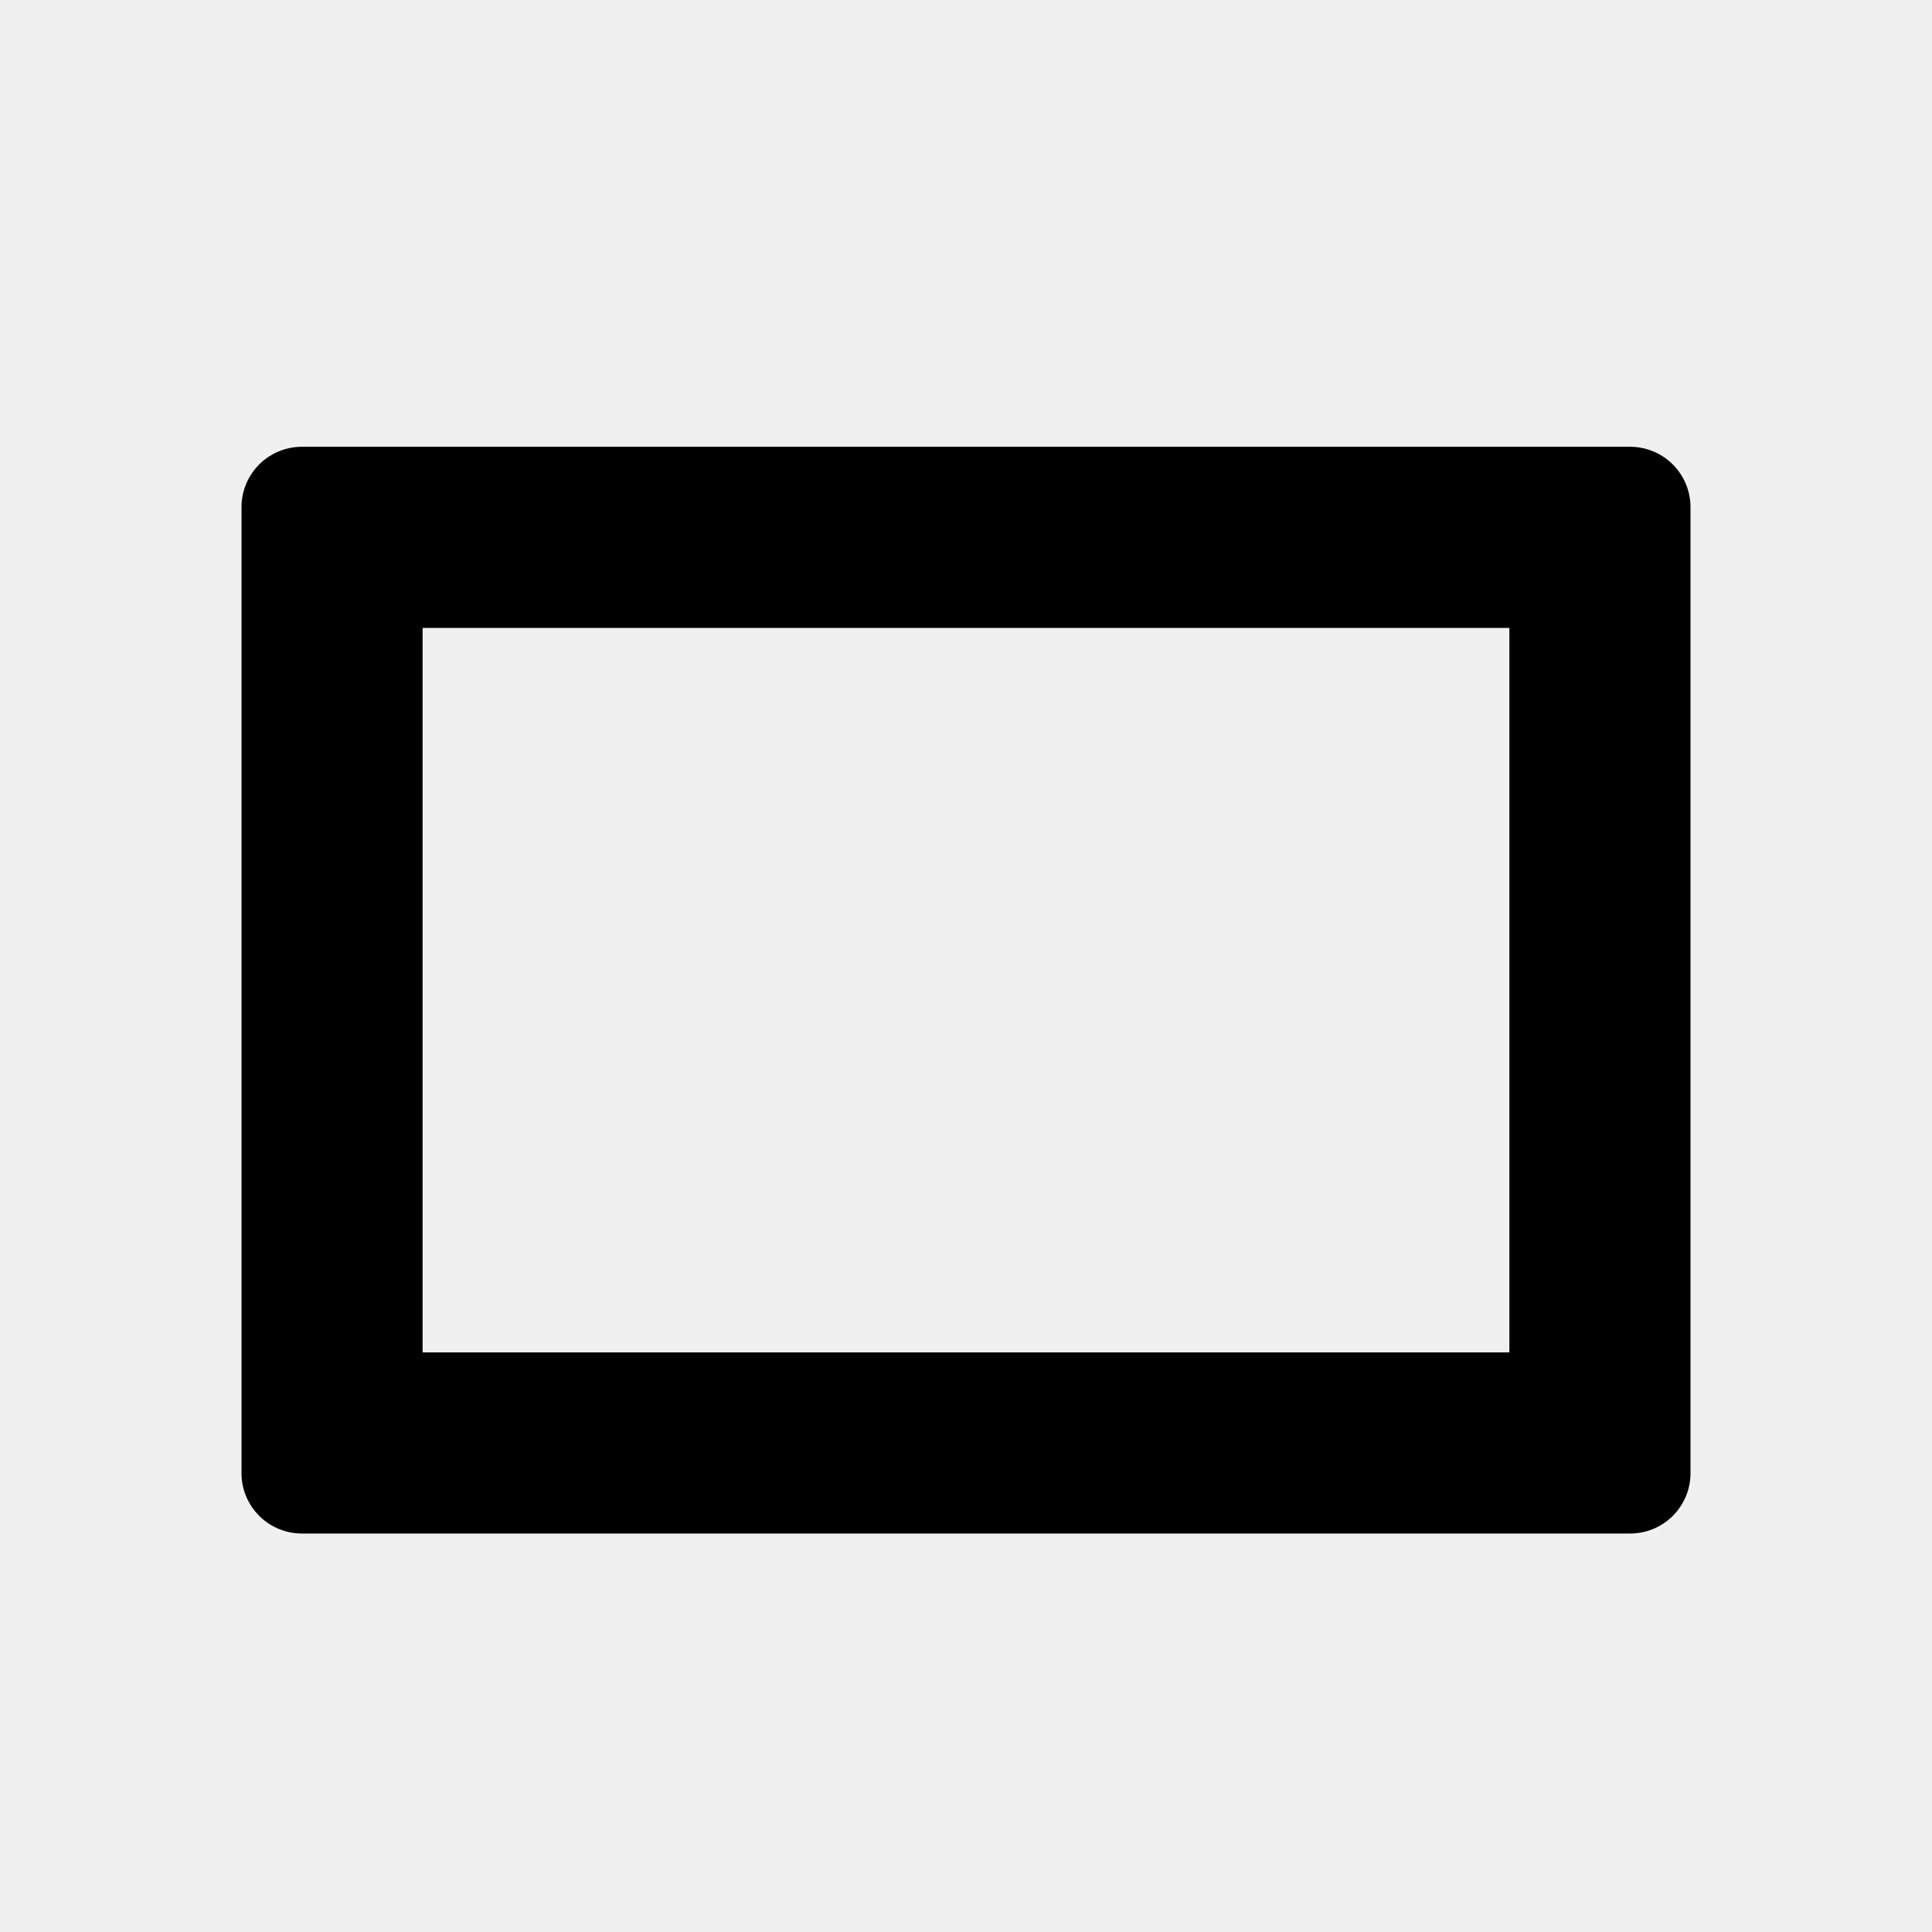
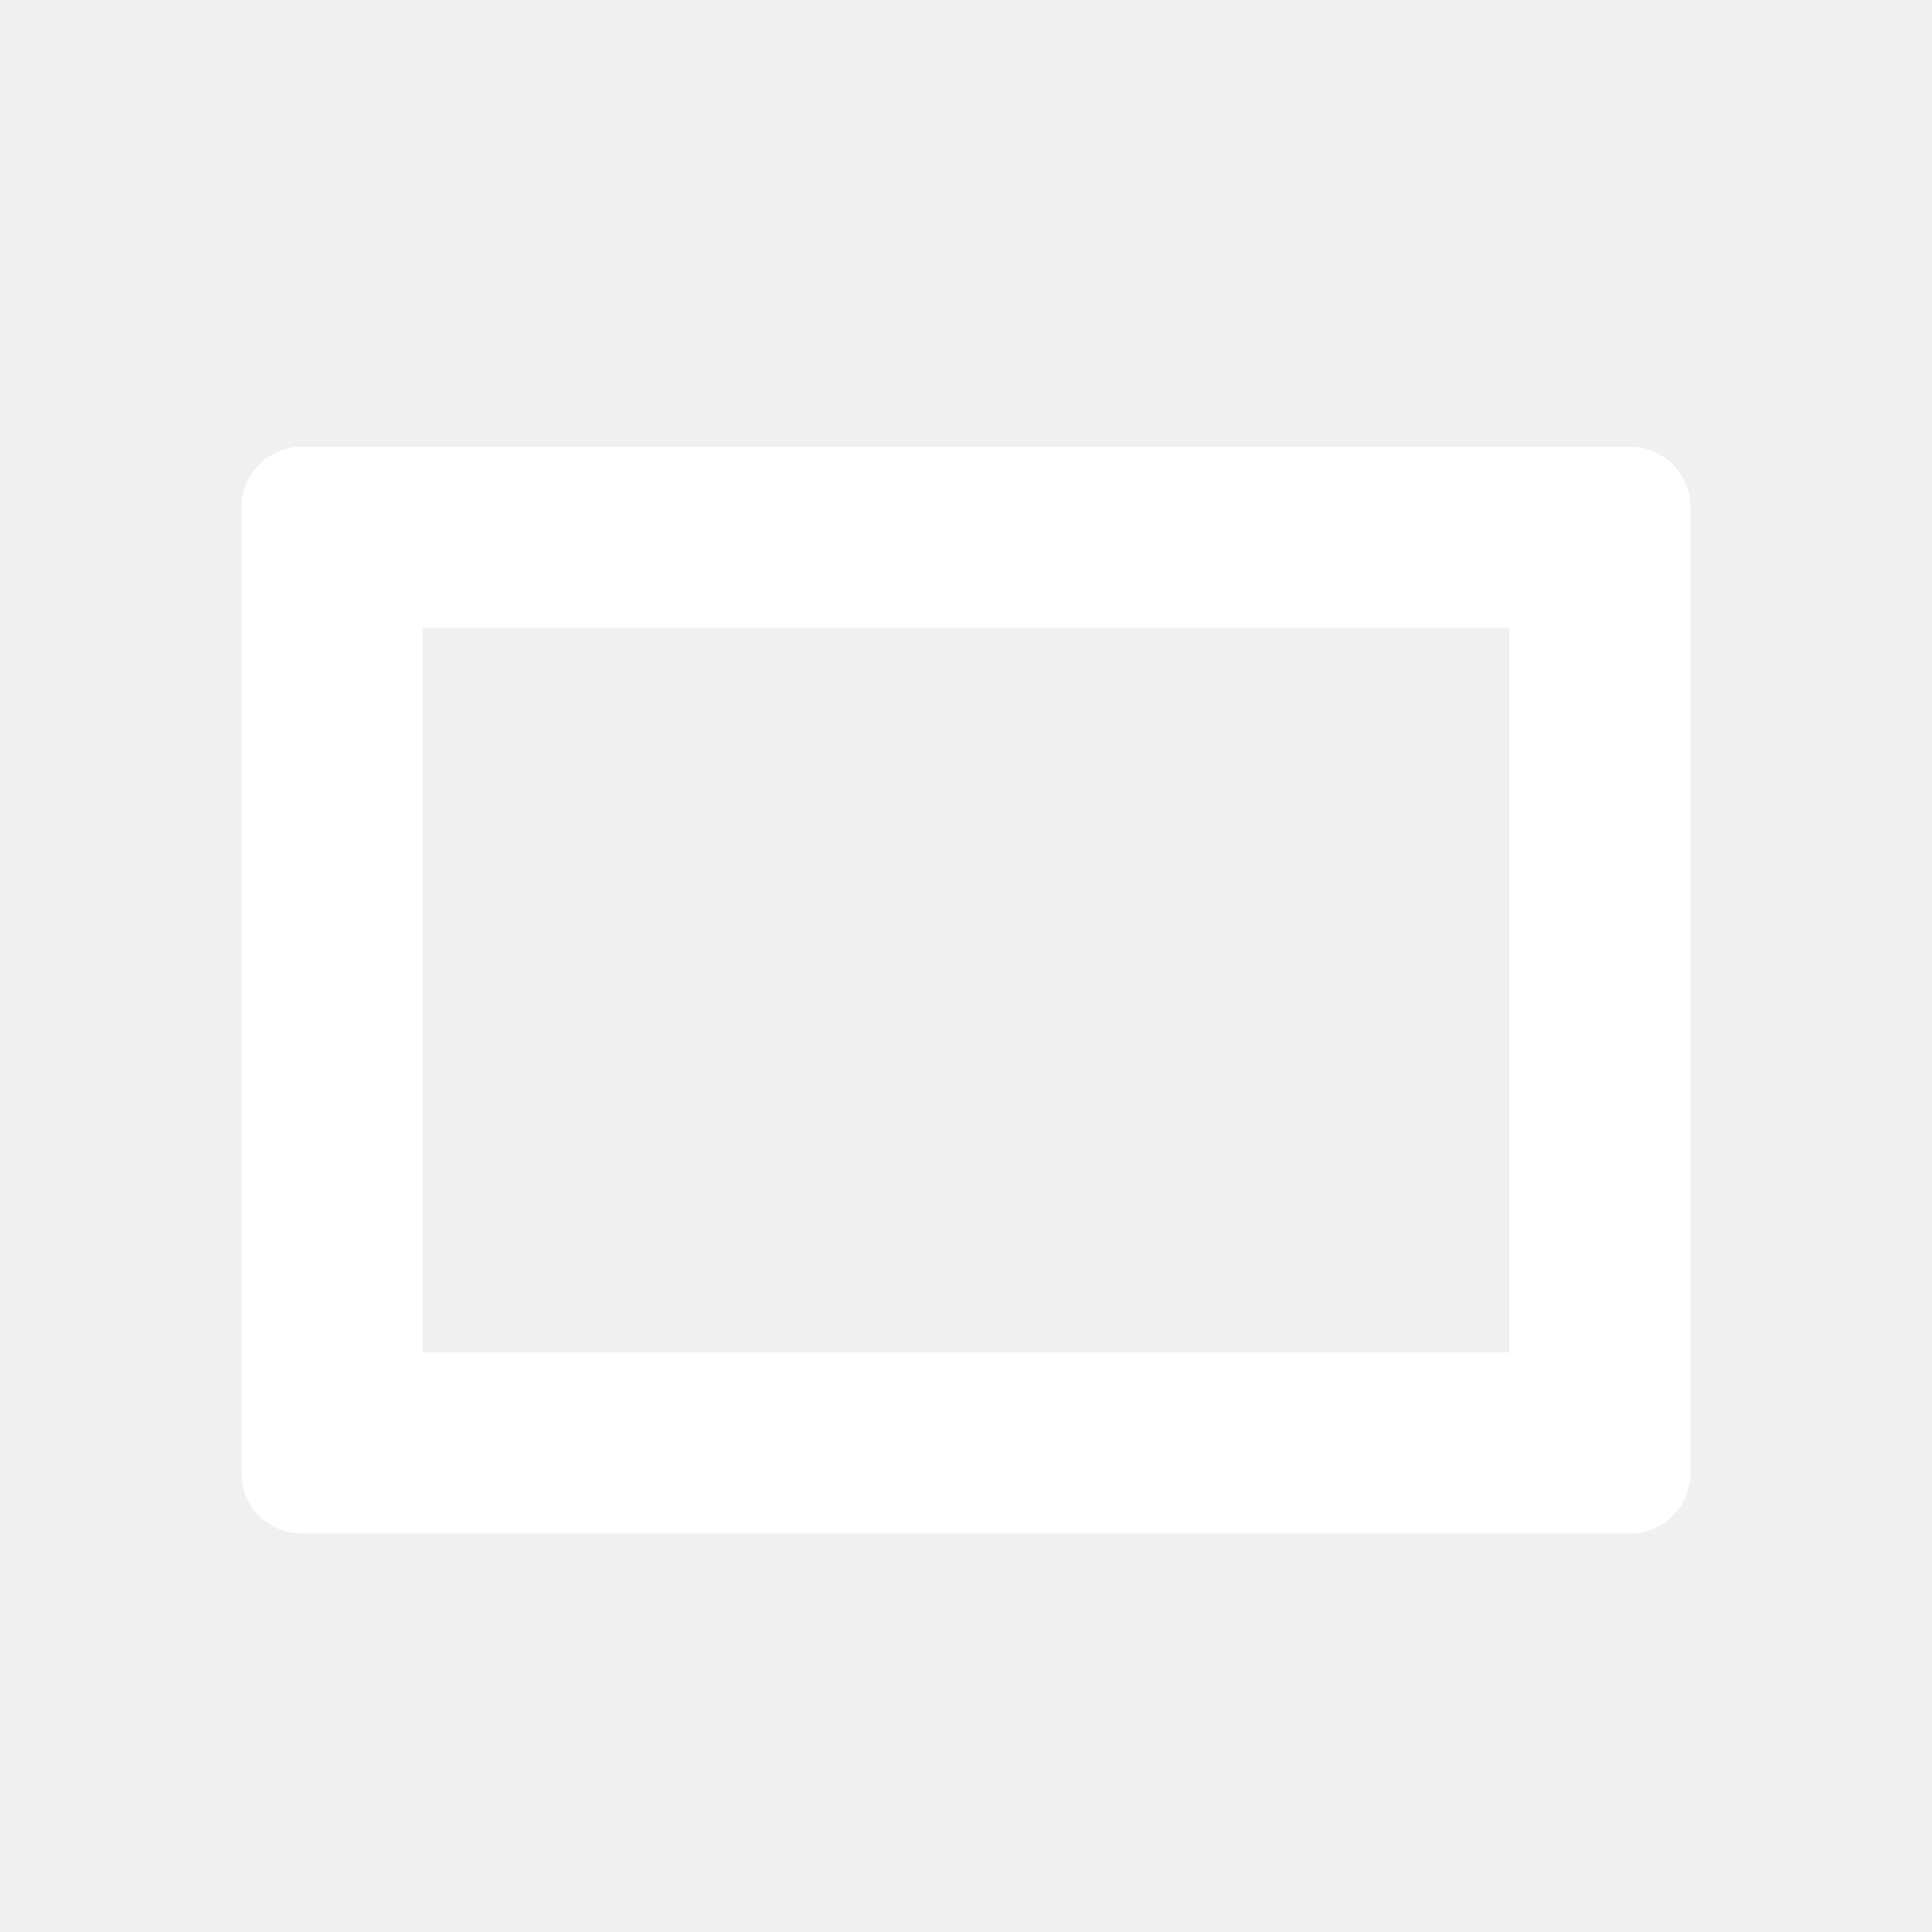
<svg xmlns="http://www.w3.org/2000/svg" version="1.1" id="Layer_1" x="0px" y="0px" viewBox="0 0 32 32" style="enable-background:new 0 0 32 32;" xml:space="preserve">
  <style type="text/css">
- 	.st0{stroke:#000000;stroke-width:2;stroke-linejoin:round;stroke-miterlimit:10;}
+ 	.st0{fill:#FFFFFF;stroke:#FFFFFF;stroke-width:2;stroke-linejoin:round;stroke-miterlimit:10;}
</style>
  <g>
    <path class="st0" d="M26,9.4v14H6v-14H26 M27,8.4H5v16h22V8.4L27,8.4z" />
  </g>
</svg>
